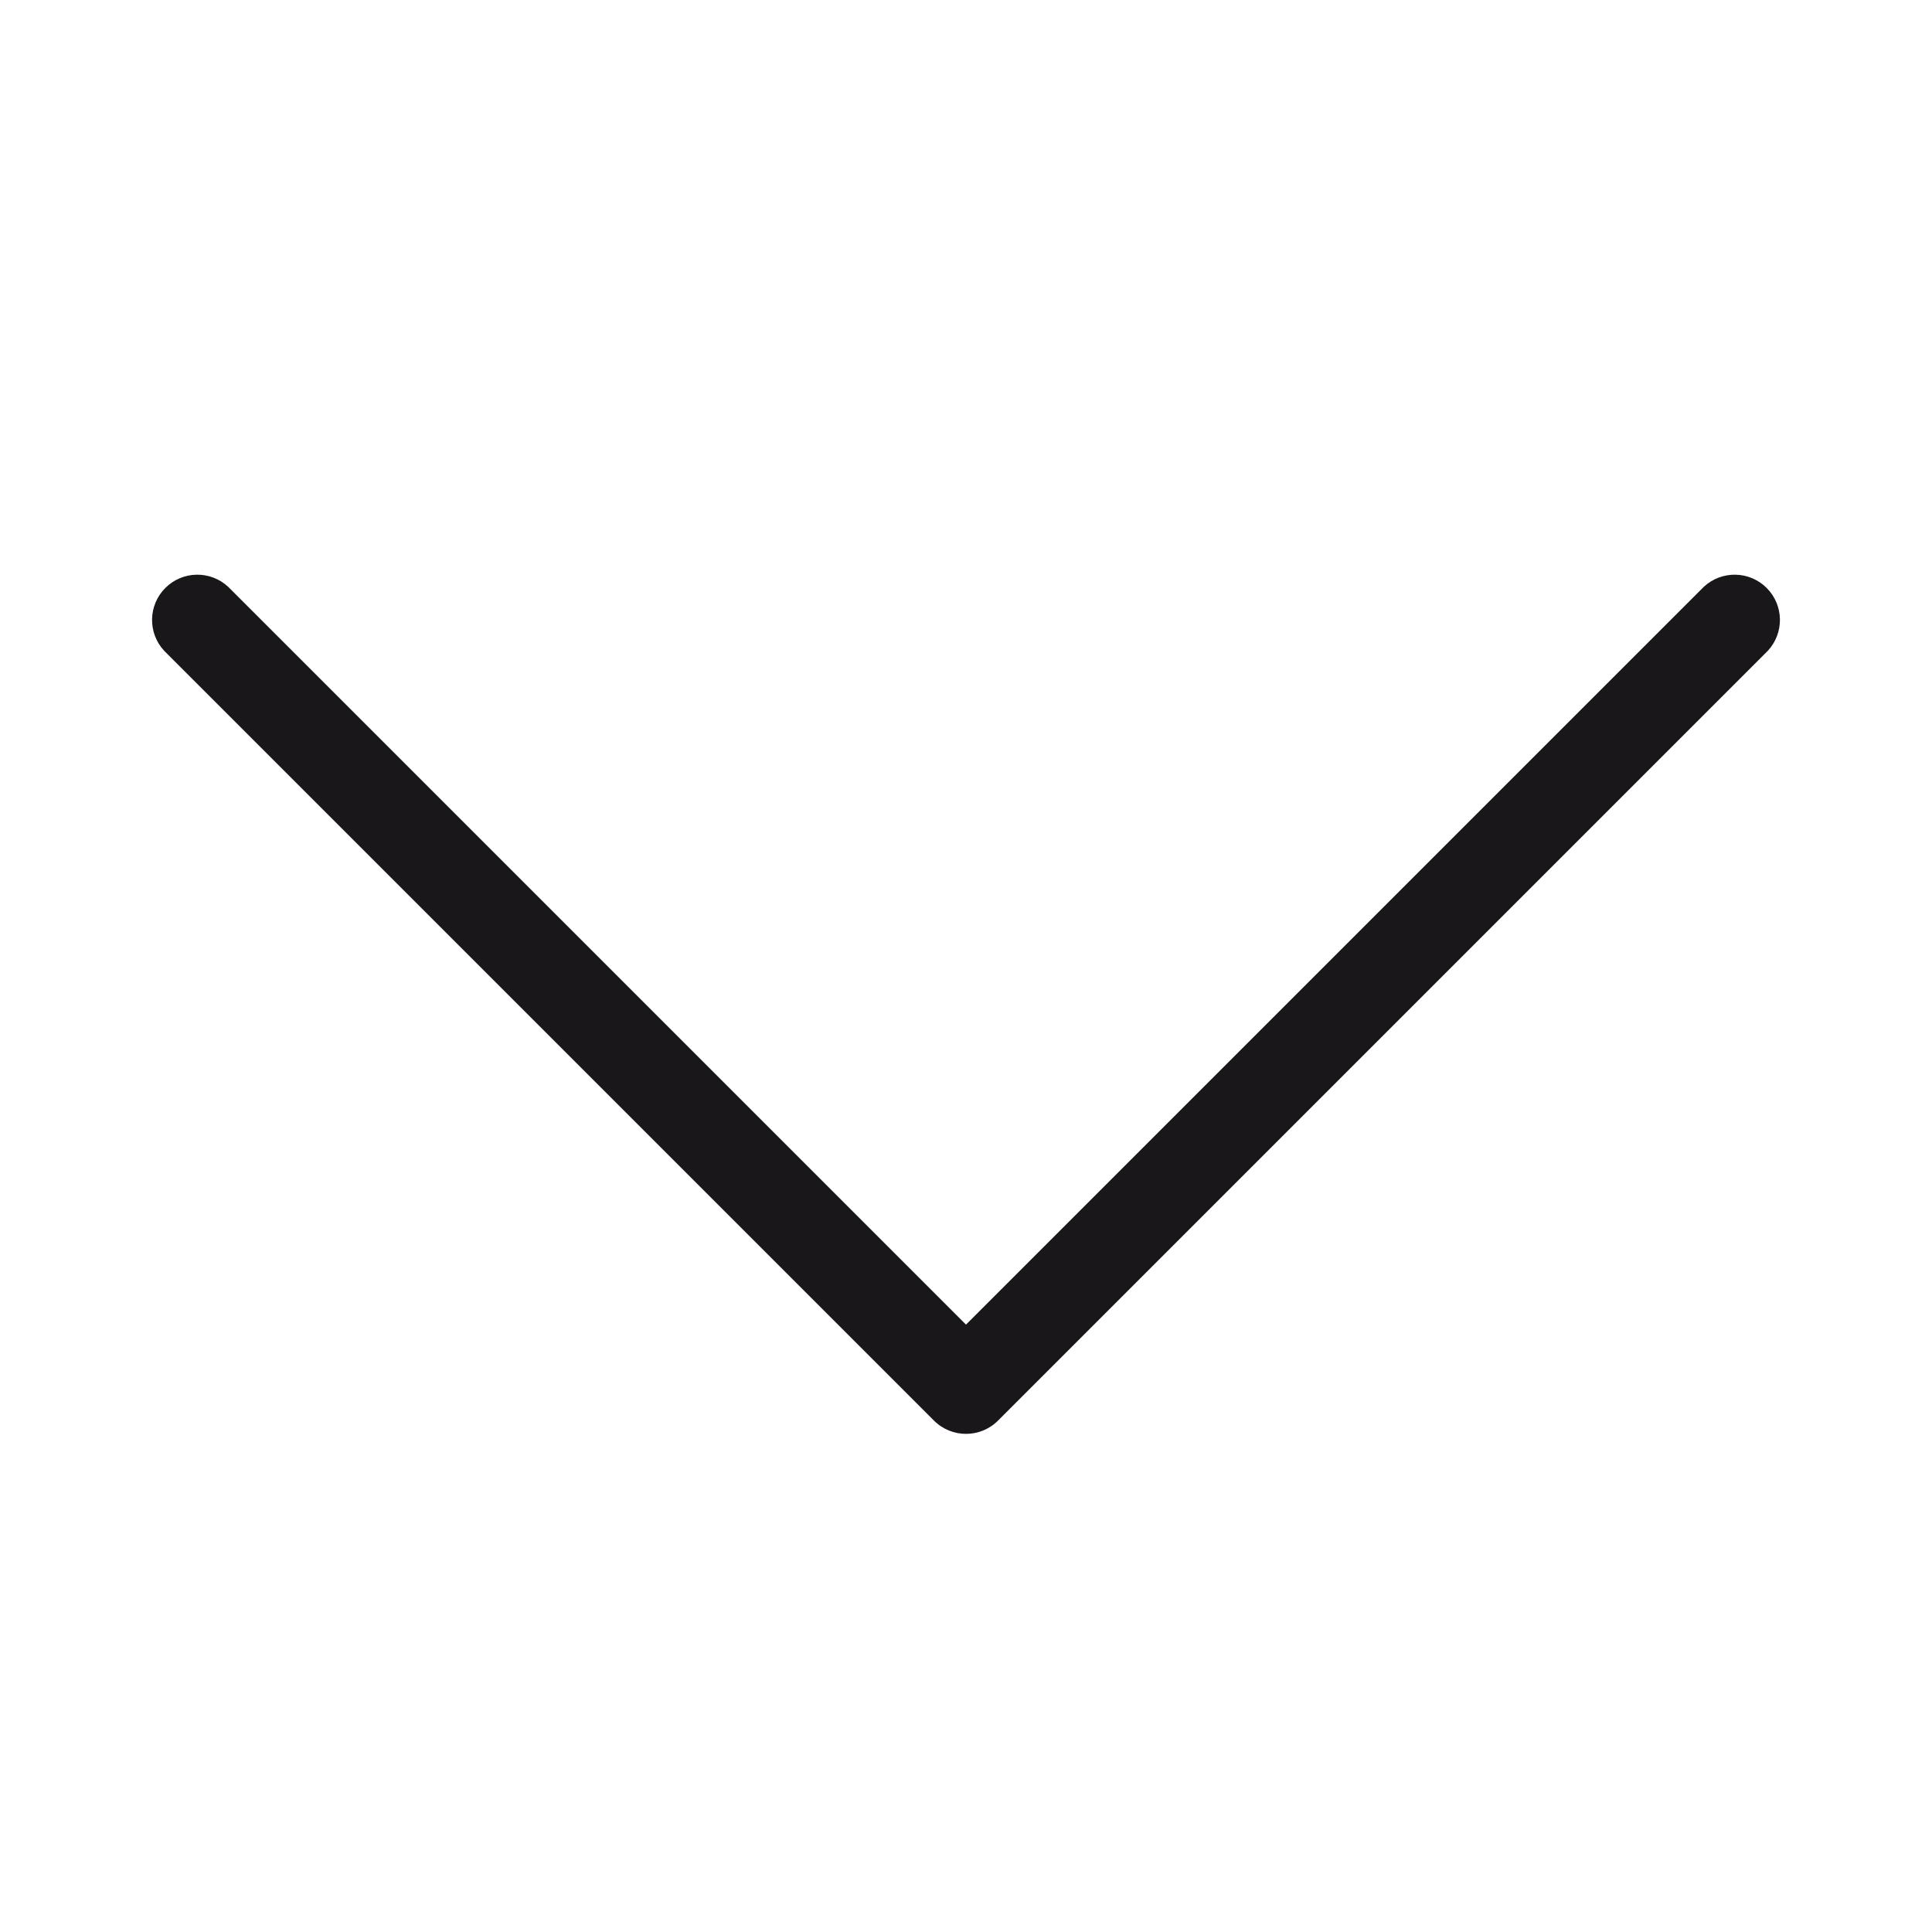
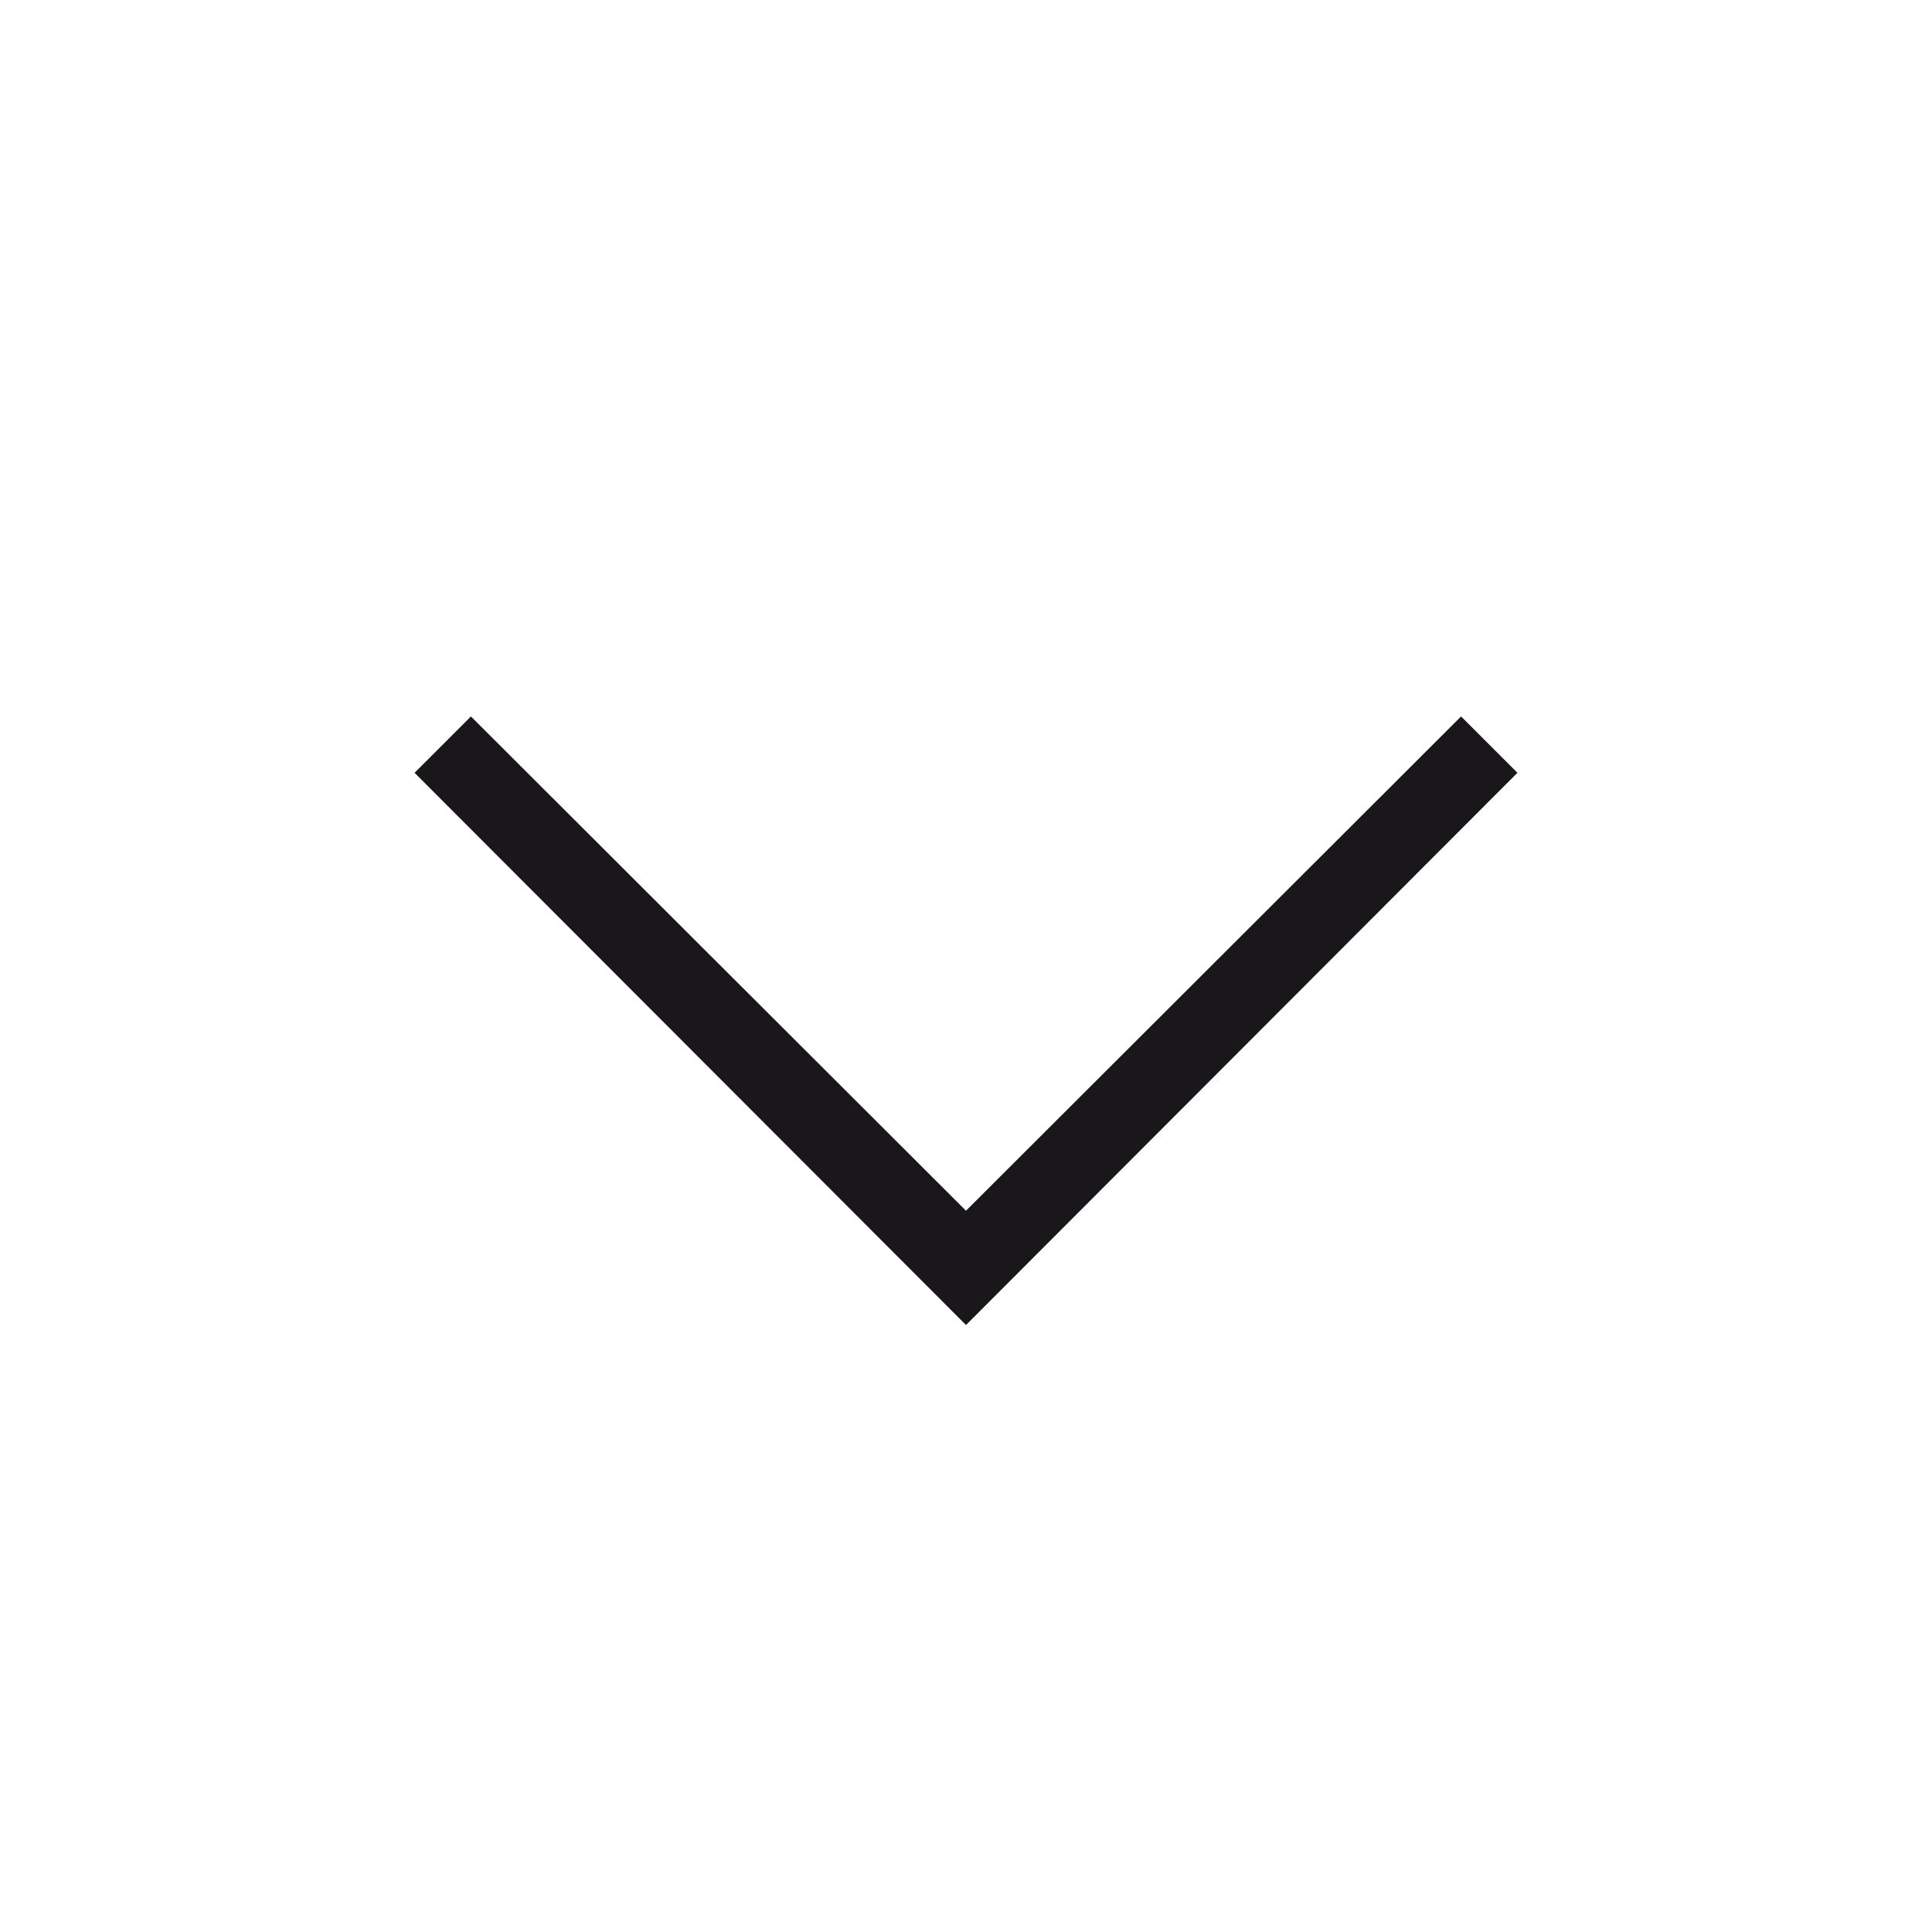
- <svg xmlns="http://www.w3.org/2000/svg" width="64" height="64" viewBox="0 0 64 64">
+ <svg xmlns="http://www.w3.org/2000/svg" width="24" height="24" viewBox="0 0 24 24">
  <defs>
-     <style>.a{fill:#1a171b;}</style>
+     <style>.a{fill:#1a171b}</style>
  </defs>
-   <path class="a" d="M58.56,21.56l-25.5,25.5a1.5,1.5,0,0,1-2.12,0L5.44,21.56a1.5,1.5,0,0,1,2.12-2.12L32,43.88,56.44,19.44a1.5,1.5,0,0,1,2.12,2.12Z" />
+   <path class="a" d="M18.15 8.9L12 15.04 5.85 8.9l-.7.7L12 16.46l6.85-6.86-.7-.7z" />
</svg>
